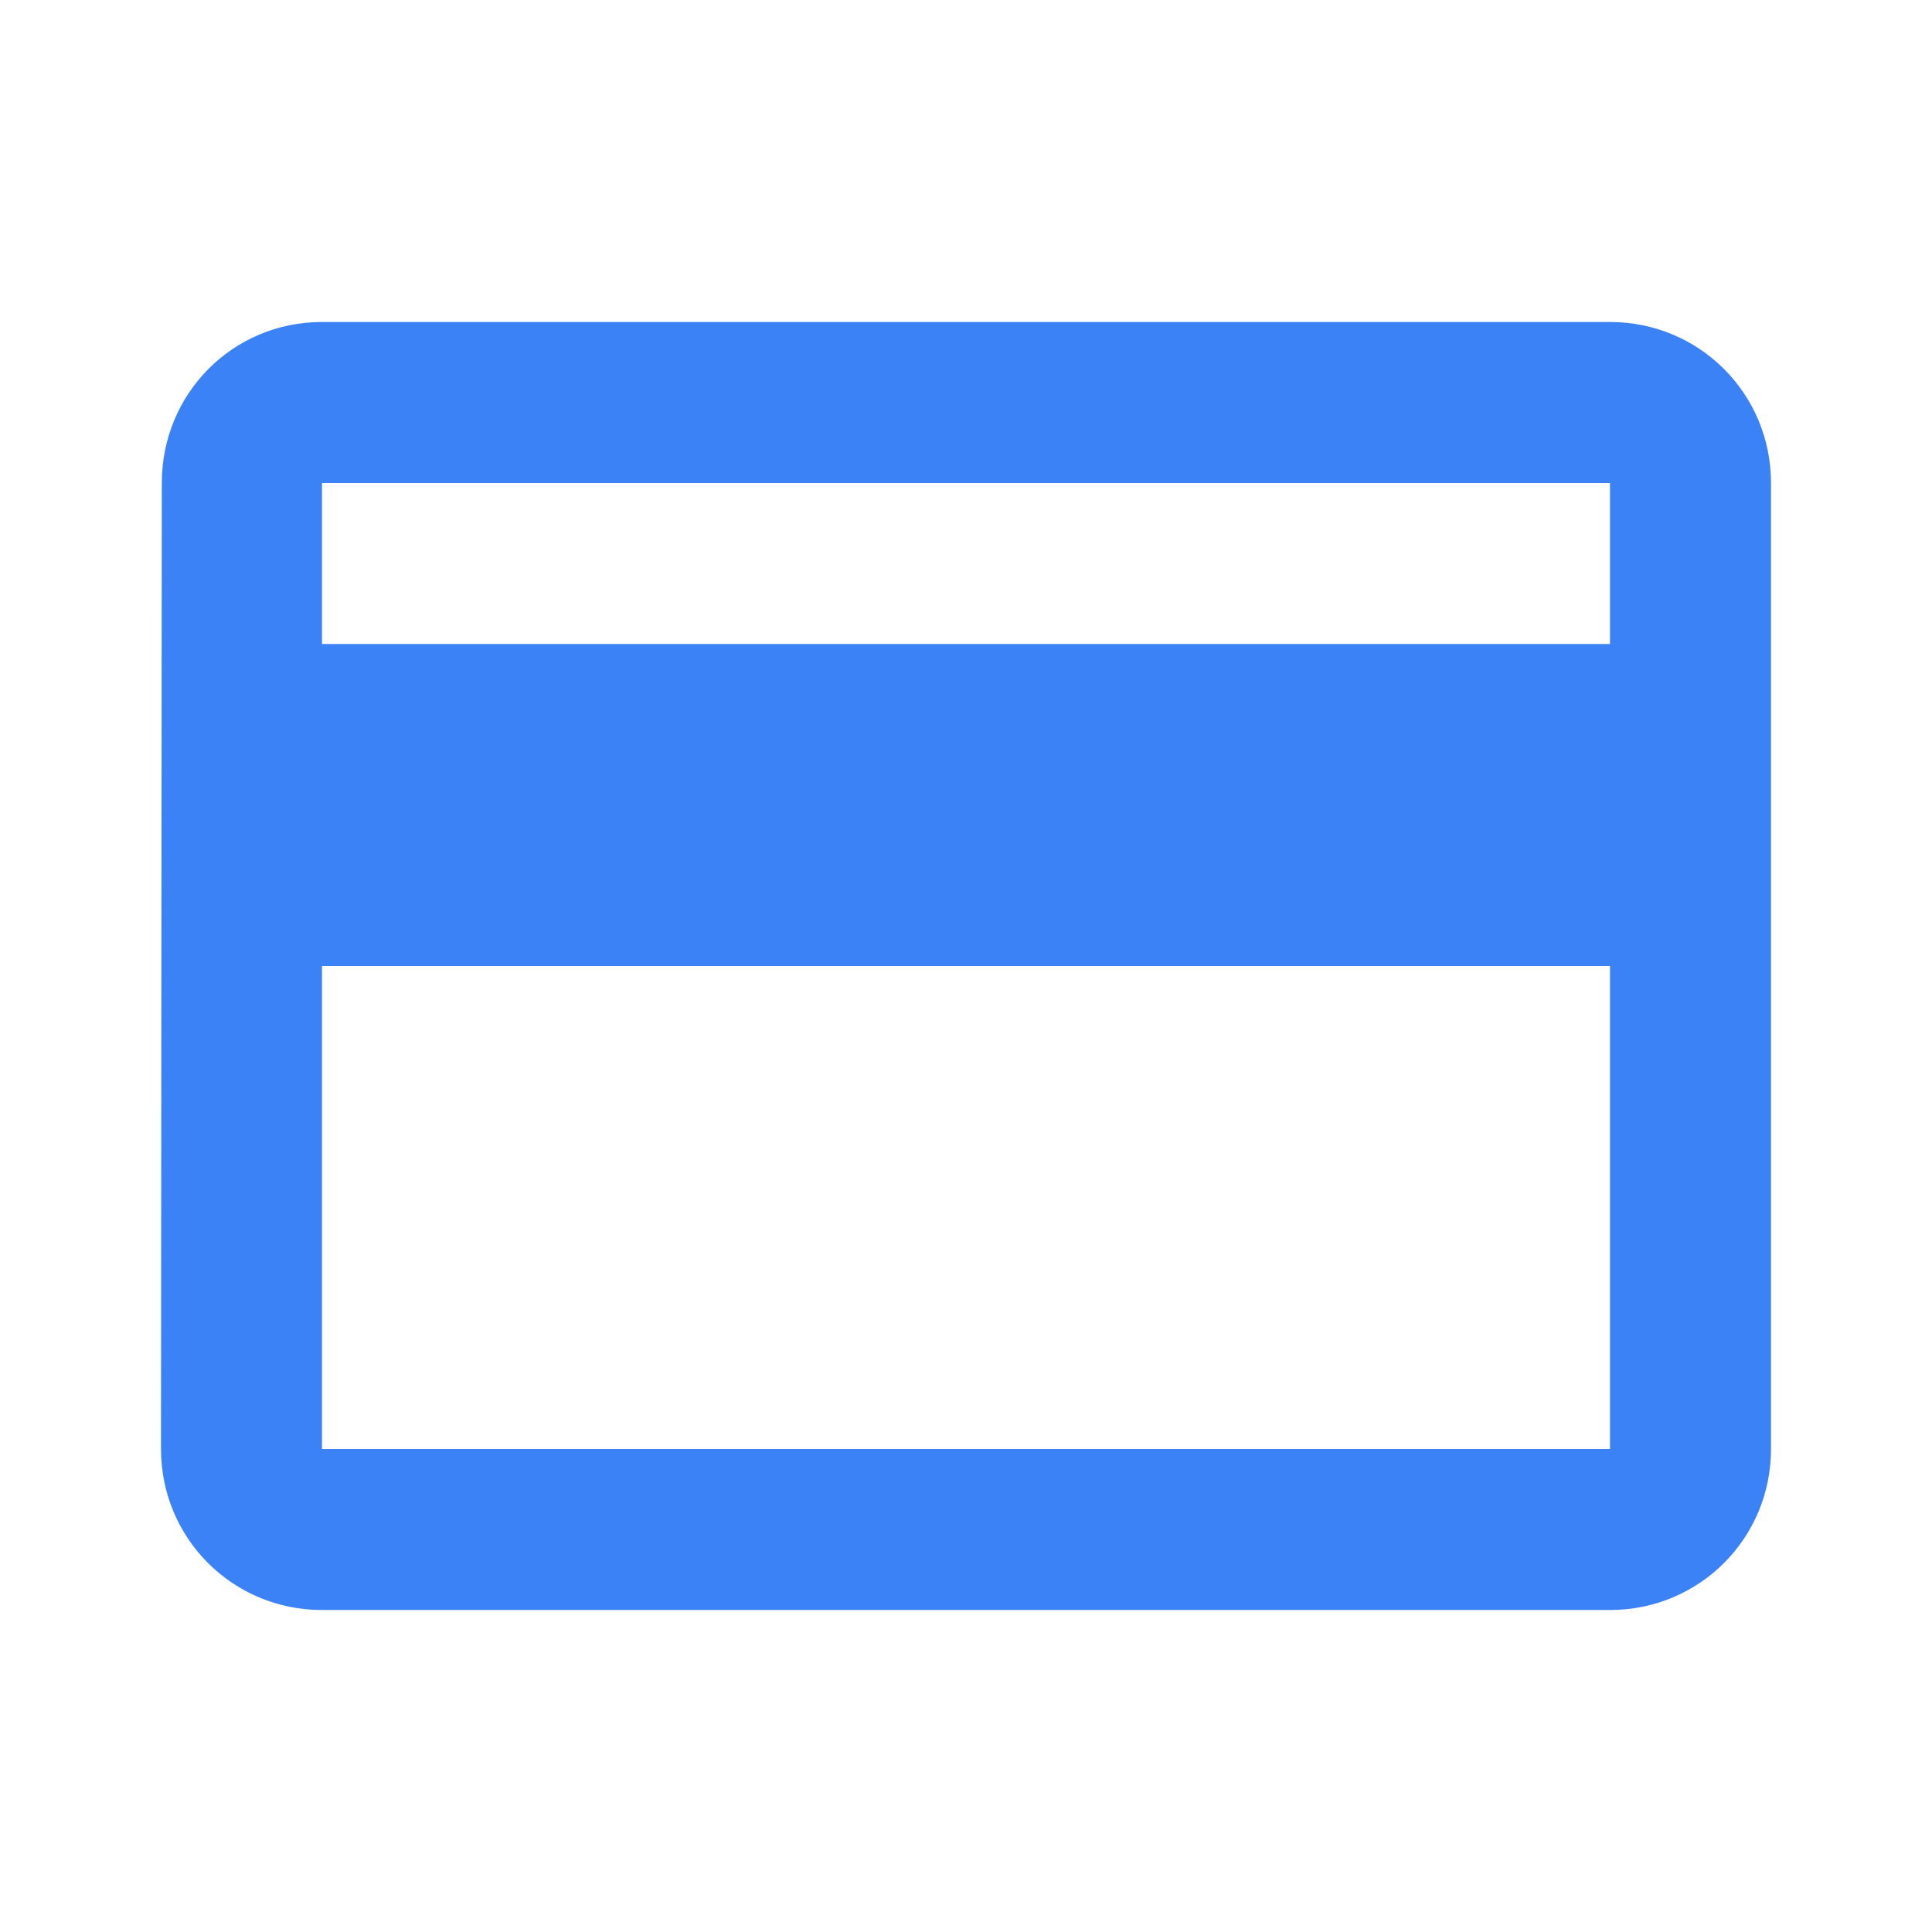
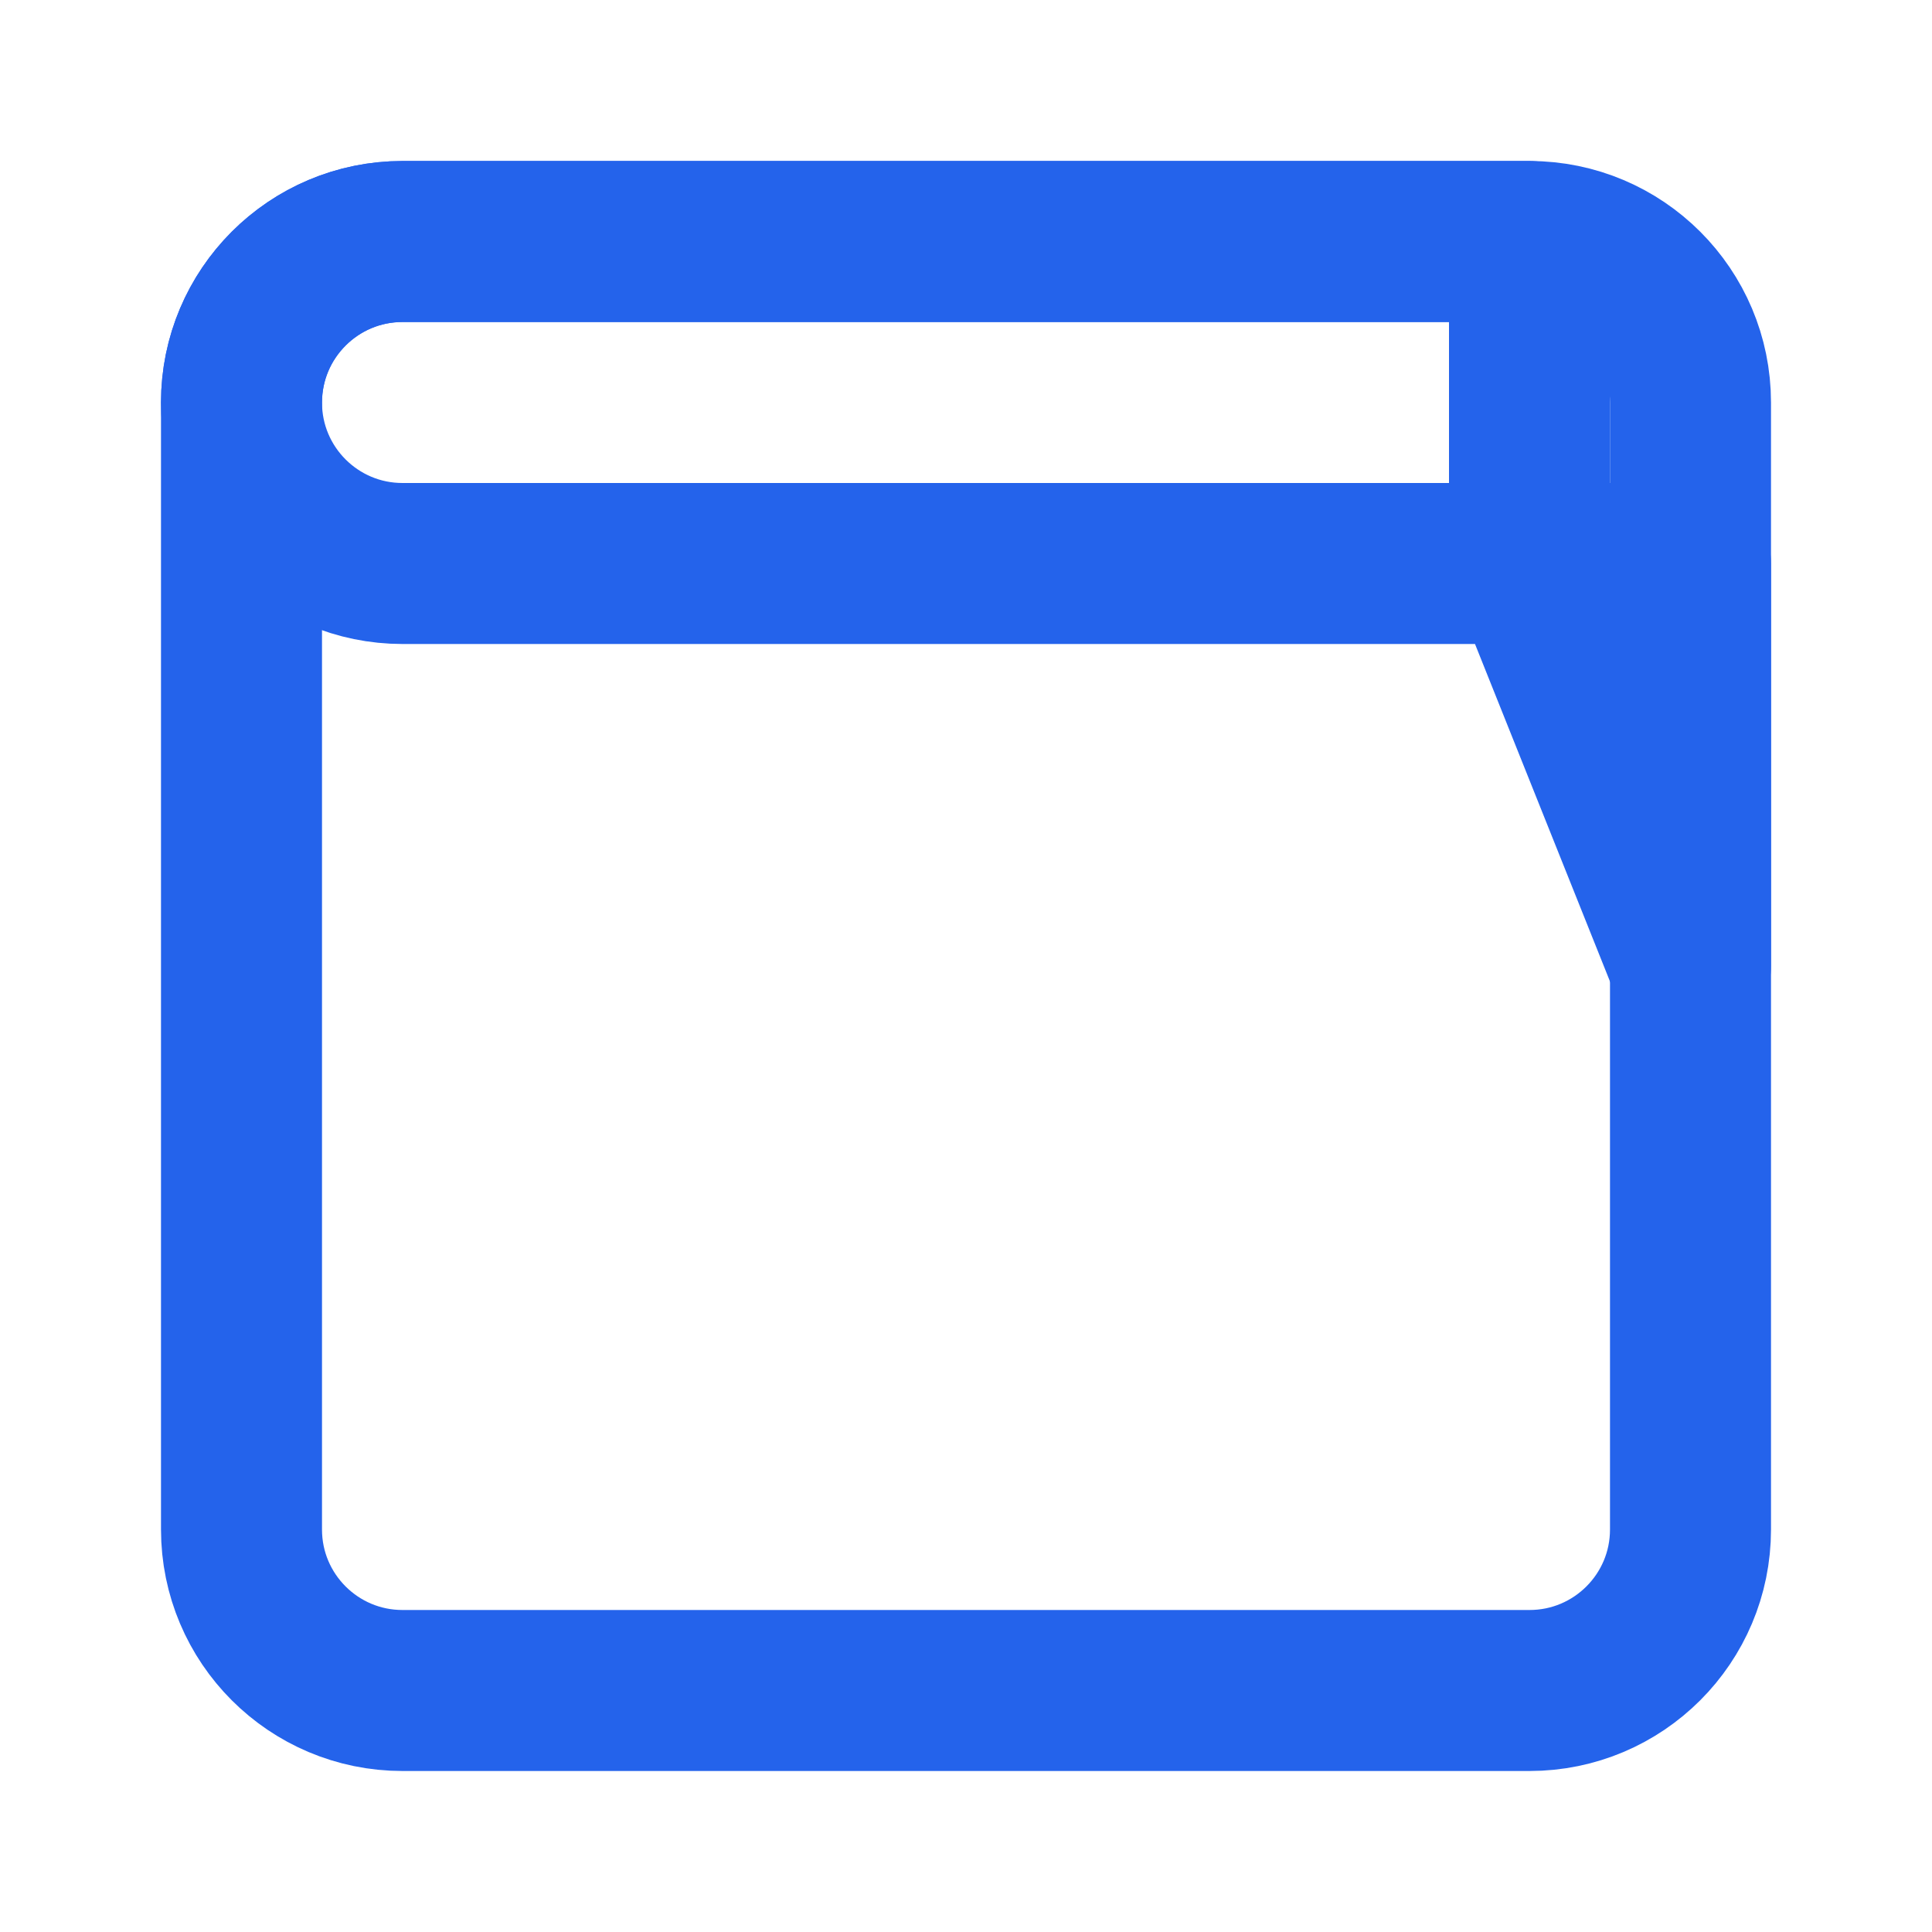
- <svg xmlns="http://www.w3.org/2000/svg" width="512" height="512" viewBox="0 0 24 24" fill="#3b82f6">
-   <path d="M20 4H4c-1.11 0-1.99.89-1.99 2L2 18c0 1.11.89 2 2 2h16c1.11 0 2-.89 2-2V6c0-1.11-.89-2-2-2zm0 14H4v-6h16v6zm0-10H4V6h16v2z" />
+ <svg xmlns="http://www.w3.org/2000/svg" width="512" height="512" viewBox="0 0 24 24" fill="none" stroke="hsl(221 83% 53%)" stroke-width="2" stroke-linecap="round" stroke-linejoin="round" class="lucide lucide-wallet-cards">
+   <rect width="18" height="18" x="3" y="3" rx="2" />
+   <path d="M21 12V7H5a2 2 0 0 1 0-4h14v4Z" />
</svg>
